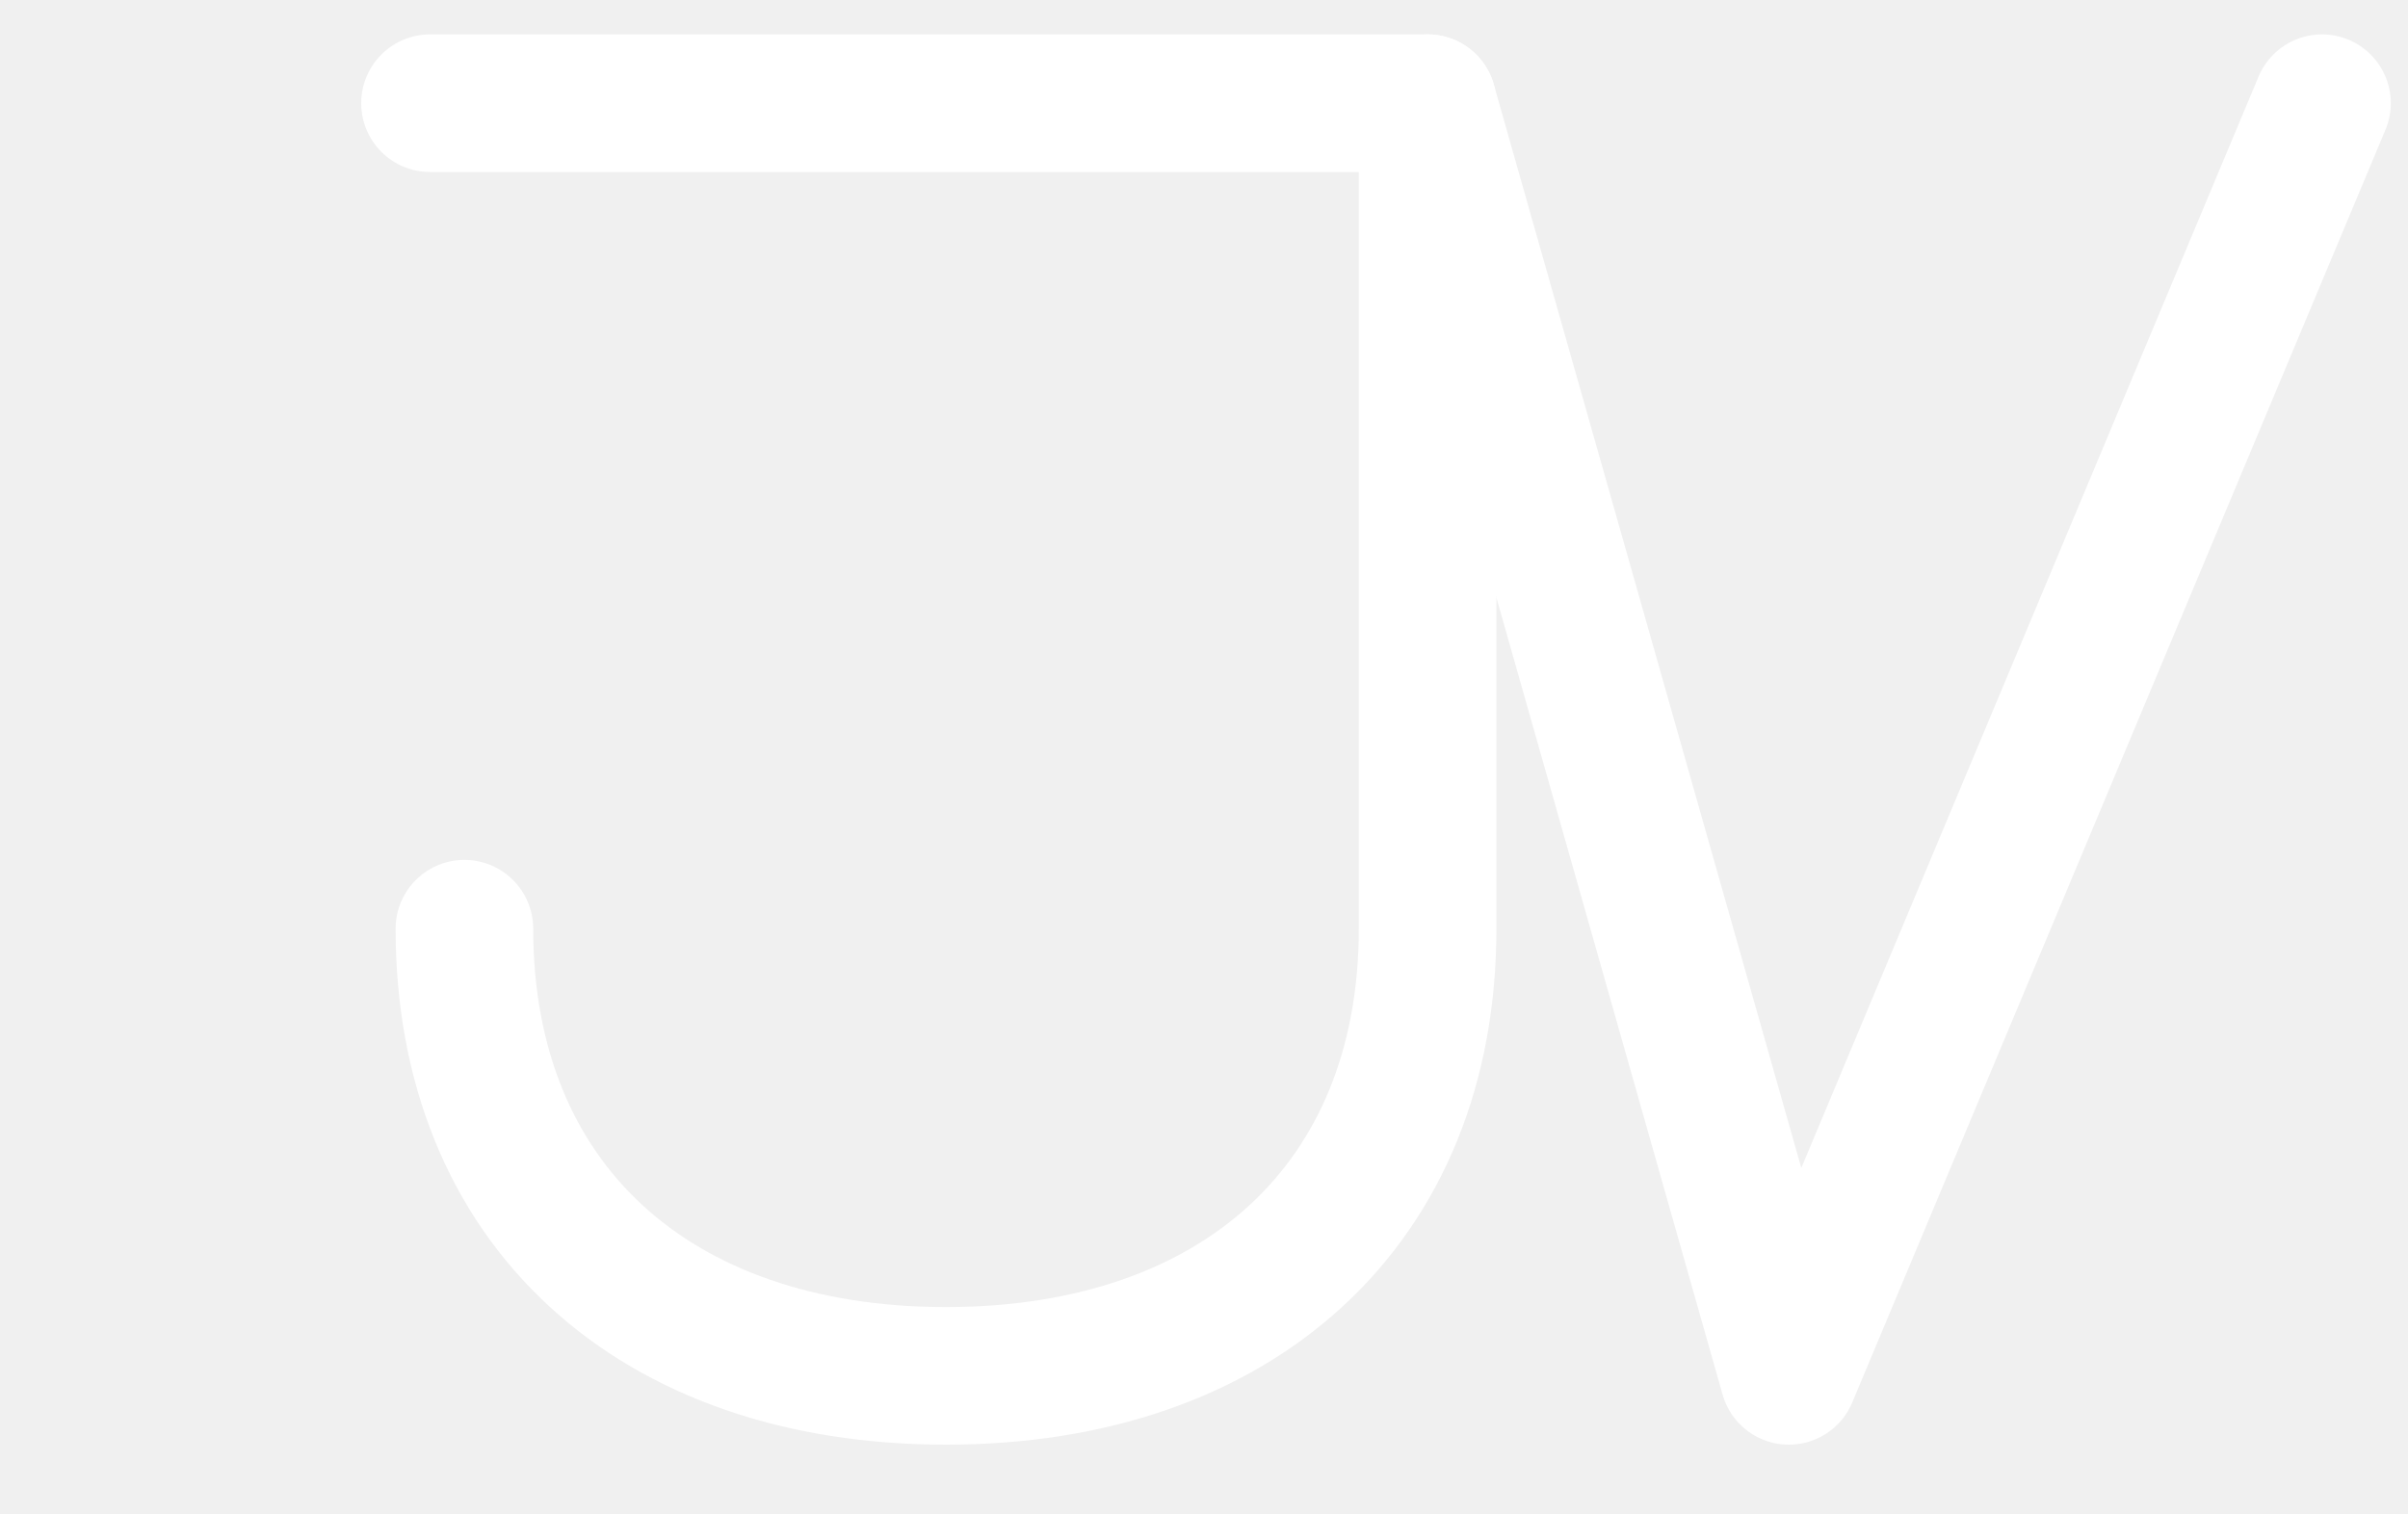
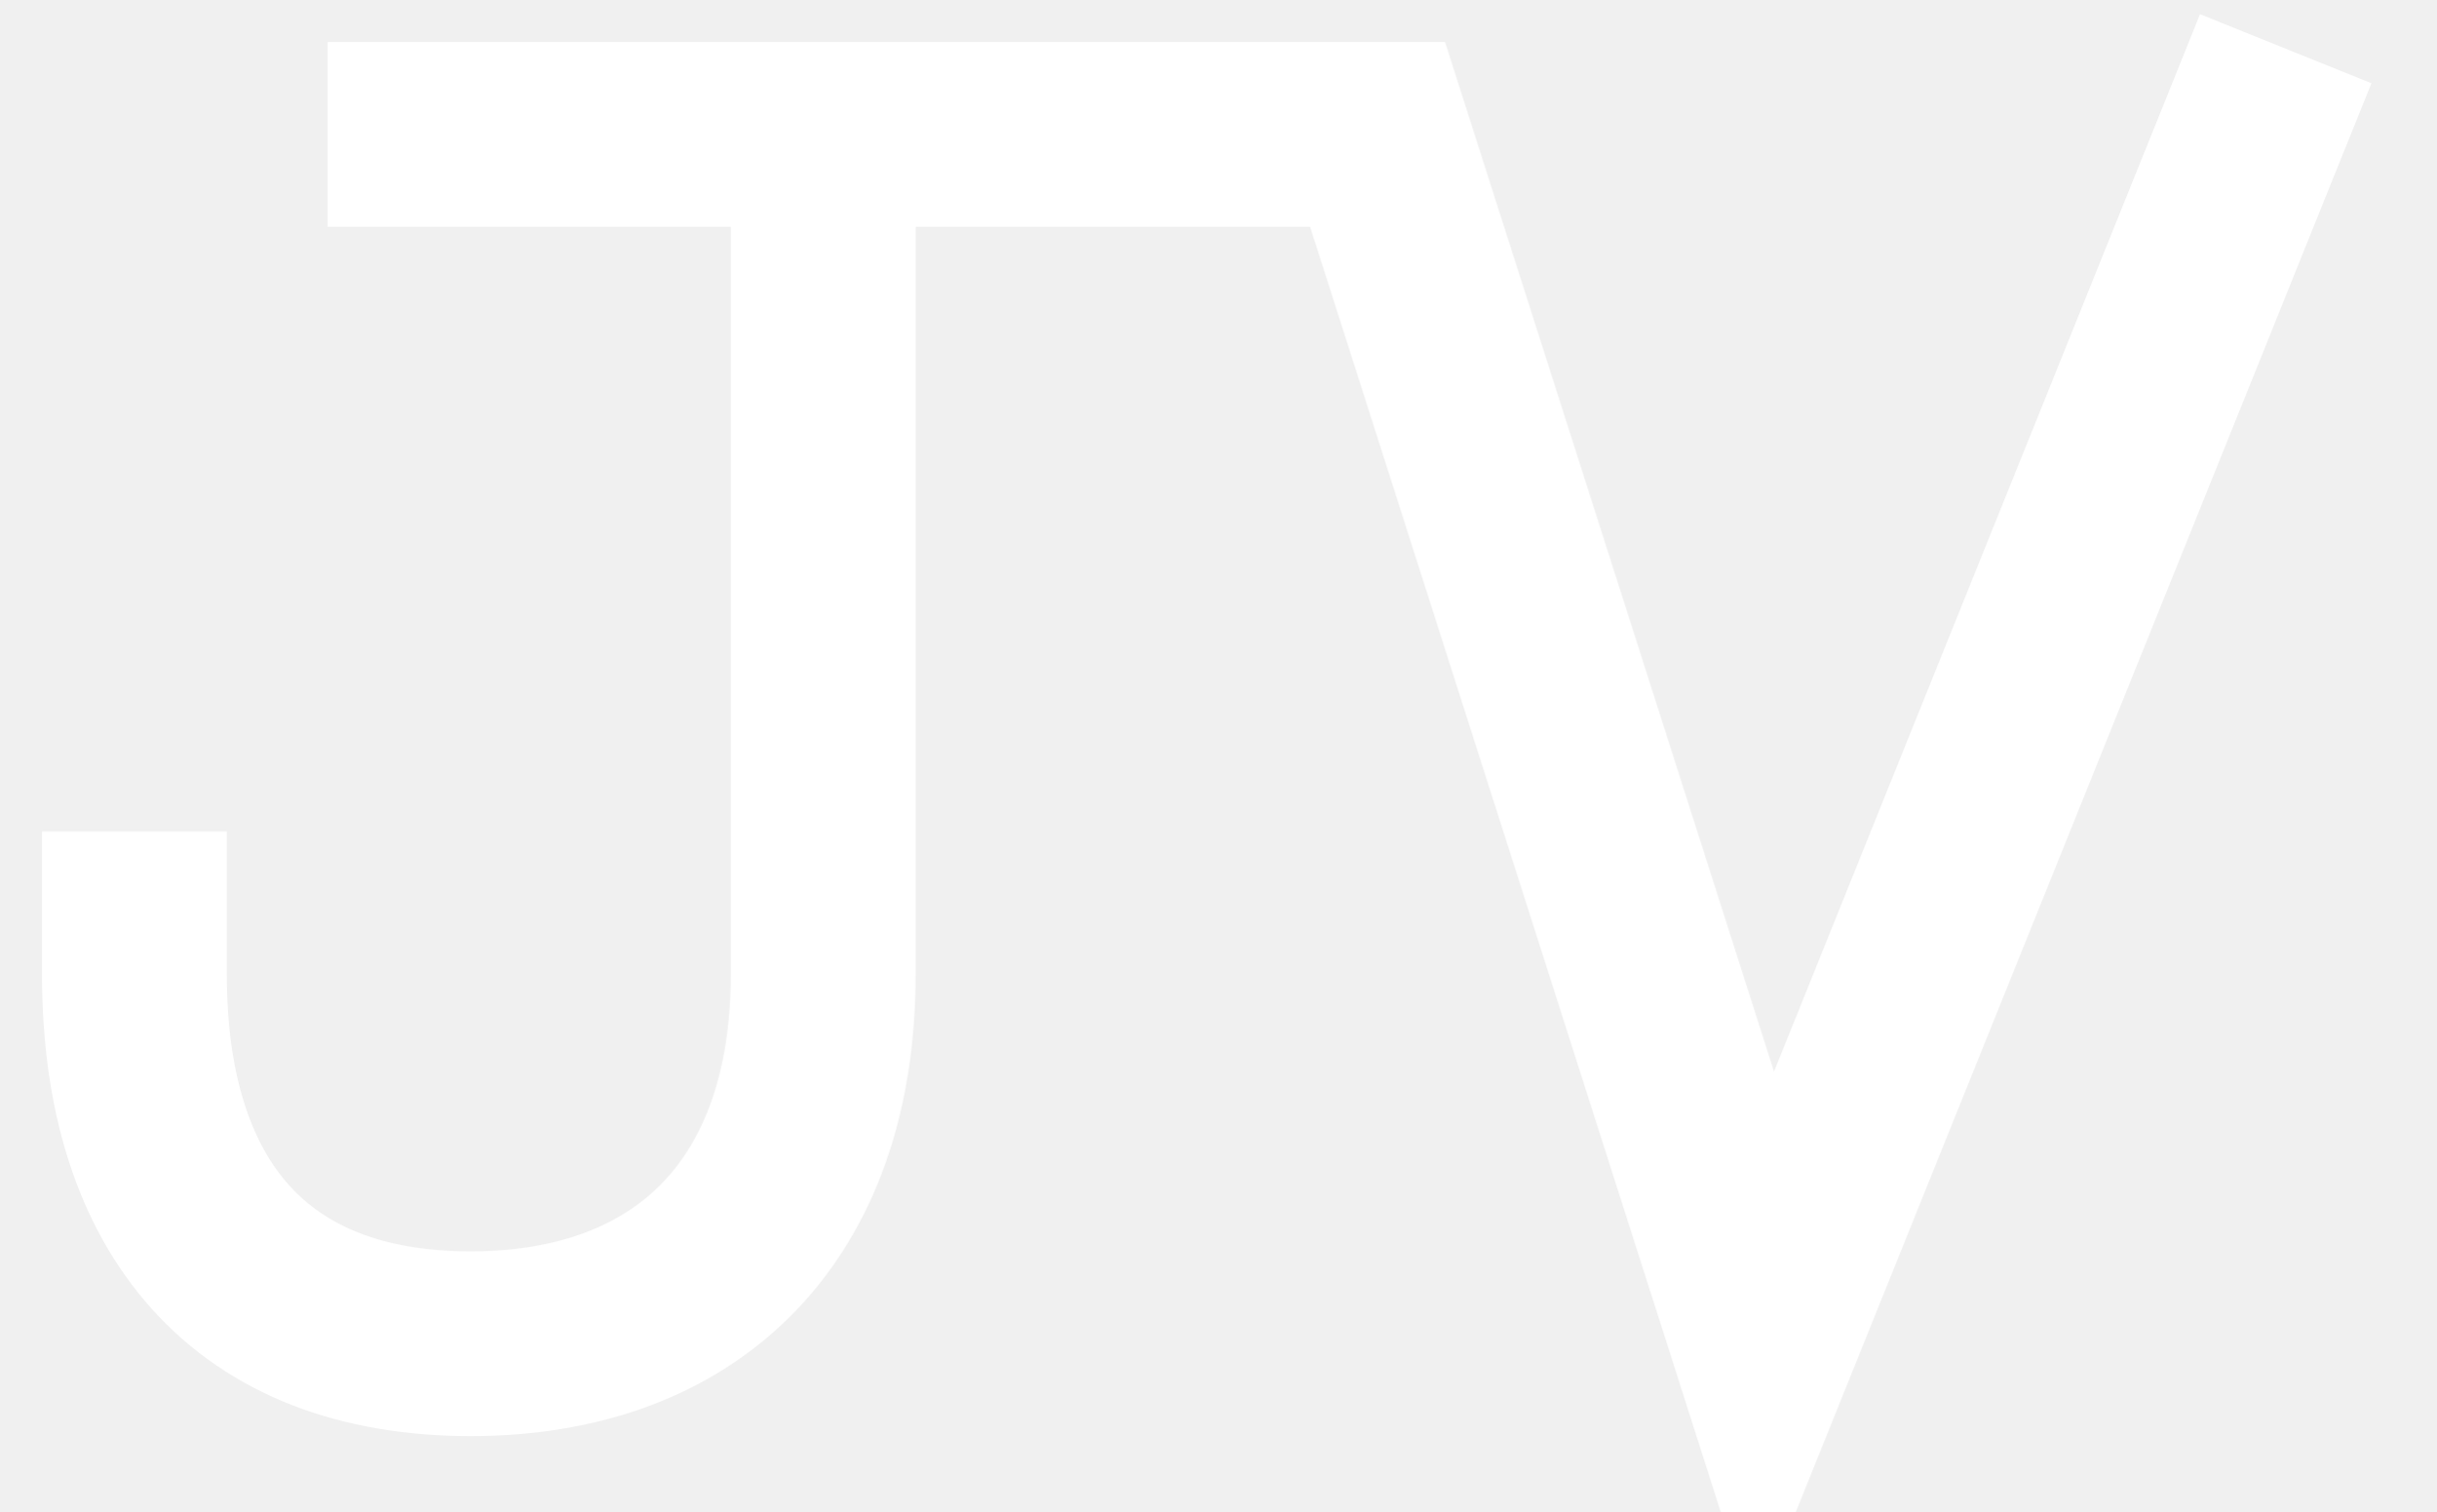
- <svg xmlns="http://www.w3.org/2000/svg" viewBox="0 0 140 88" role="img" aria-label="JV">
-   <g fill="none" stroke="#fff" stroke-width="8" stroke-linecap="round" stroke-linejoin="round">
-     <path d="M25 6h58v48c0 16-11 26-28 26S27 70 27 54" />
-     <path d="M83 6l21 74 31-74" />
-   </g>
+ <svg xmlns="http://www.w3.org/2000/svg" viewBox="0 0 145 90" role="img" aria-label="JV">
+   <path d="M25 8H82L105 80 134 8M49 8V58C49 72 41 80 28 80S8 72 8 58V55" fill="none" stroke="#fff" stroke-width="11" stroke-linecap="square" stroke-linejoin="miter" />
</svg>
